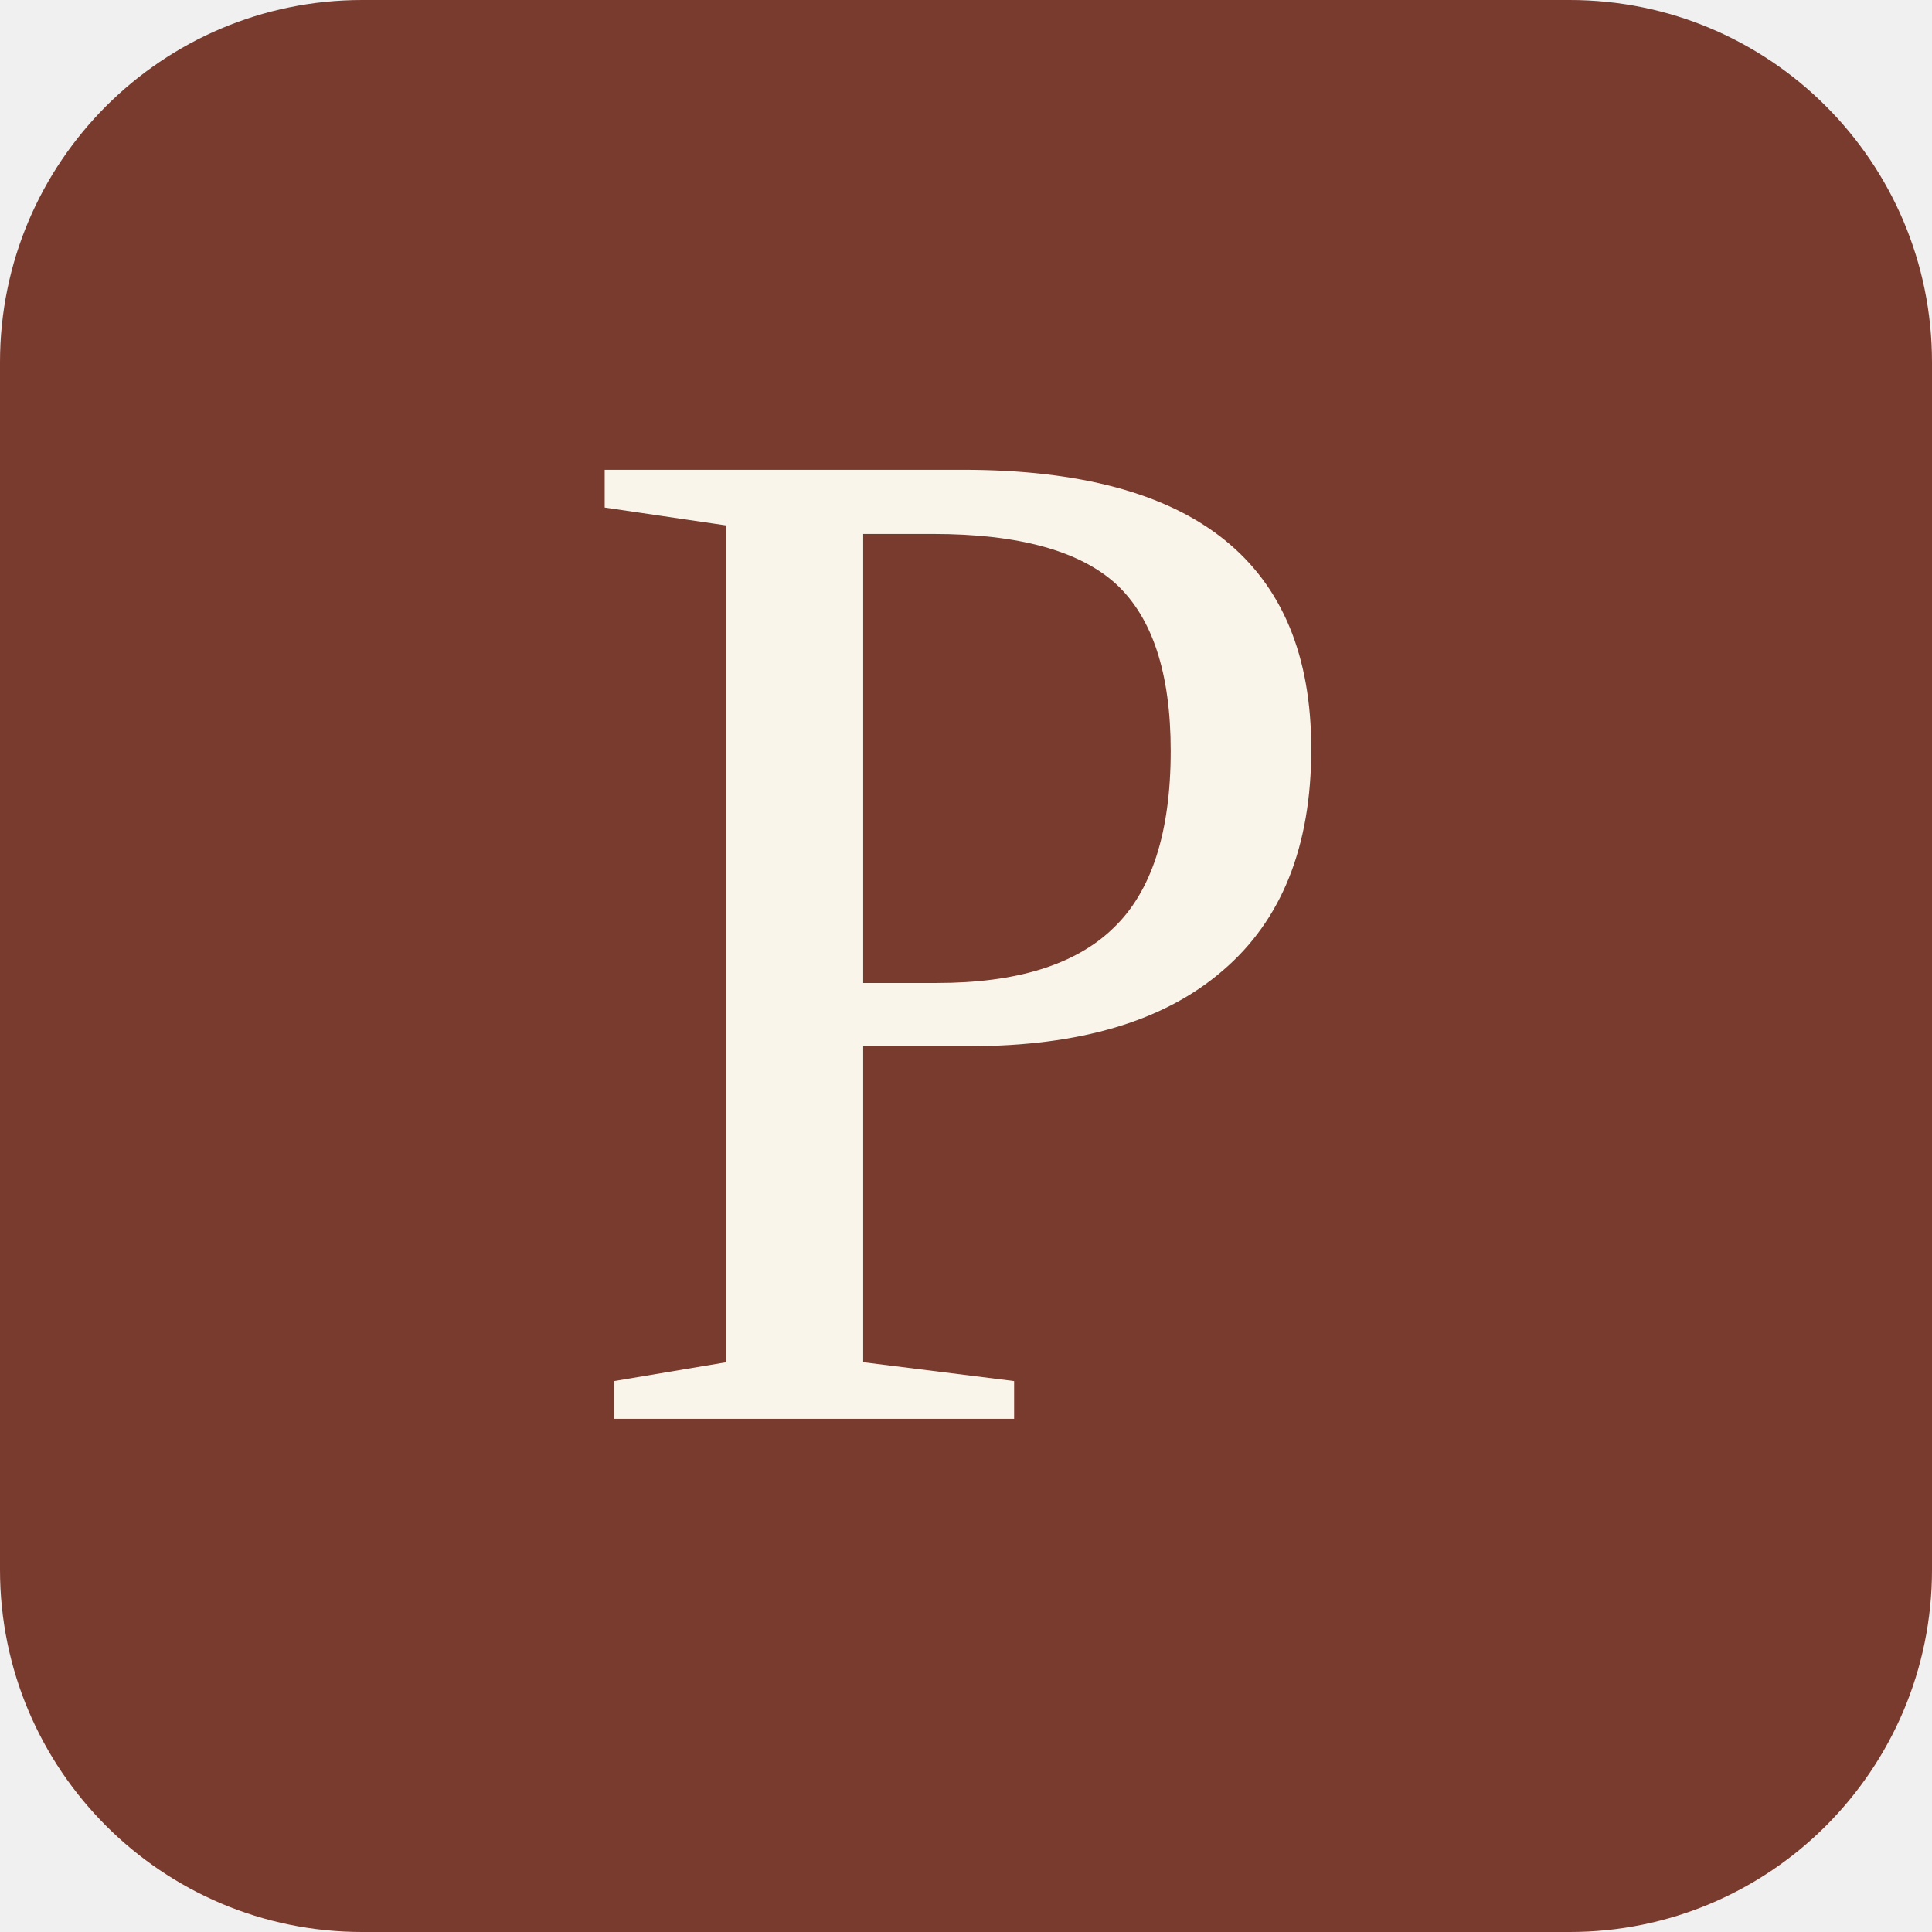
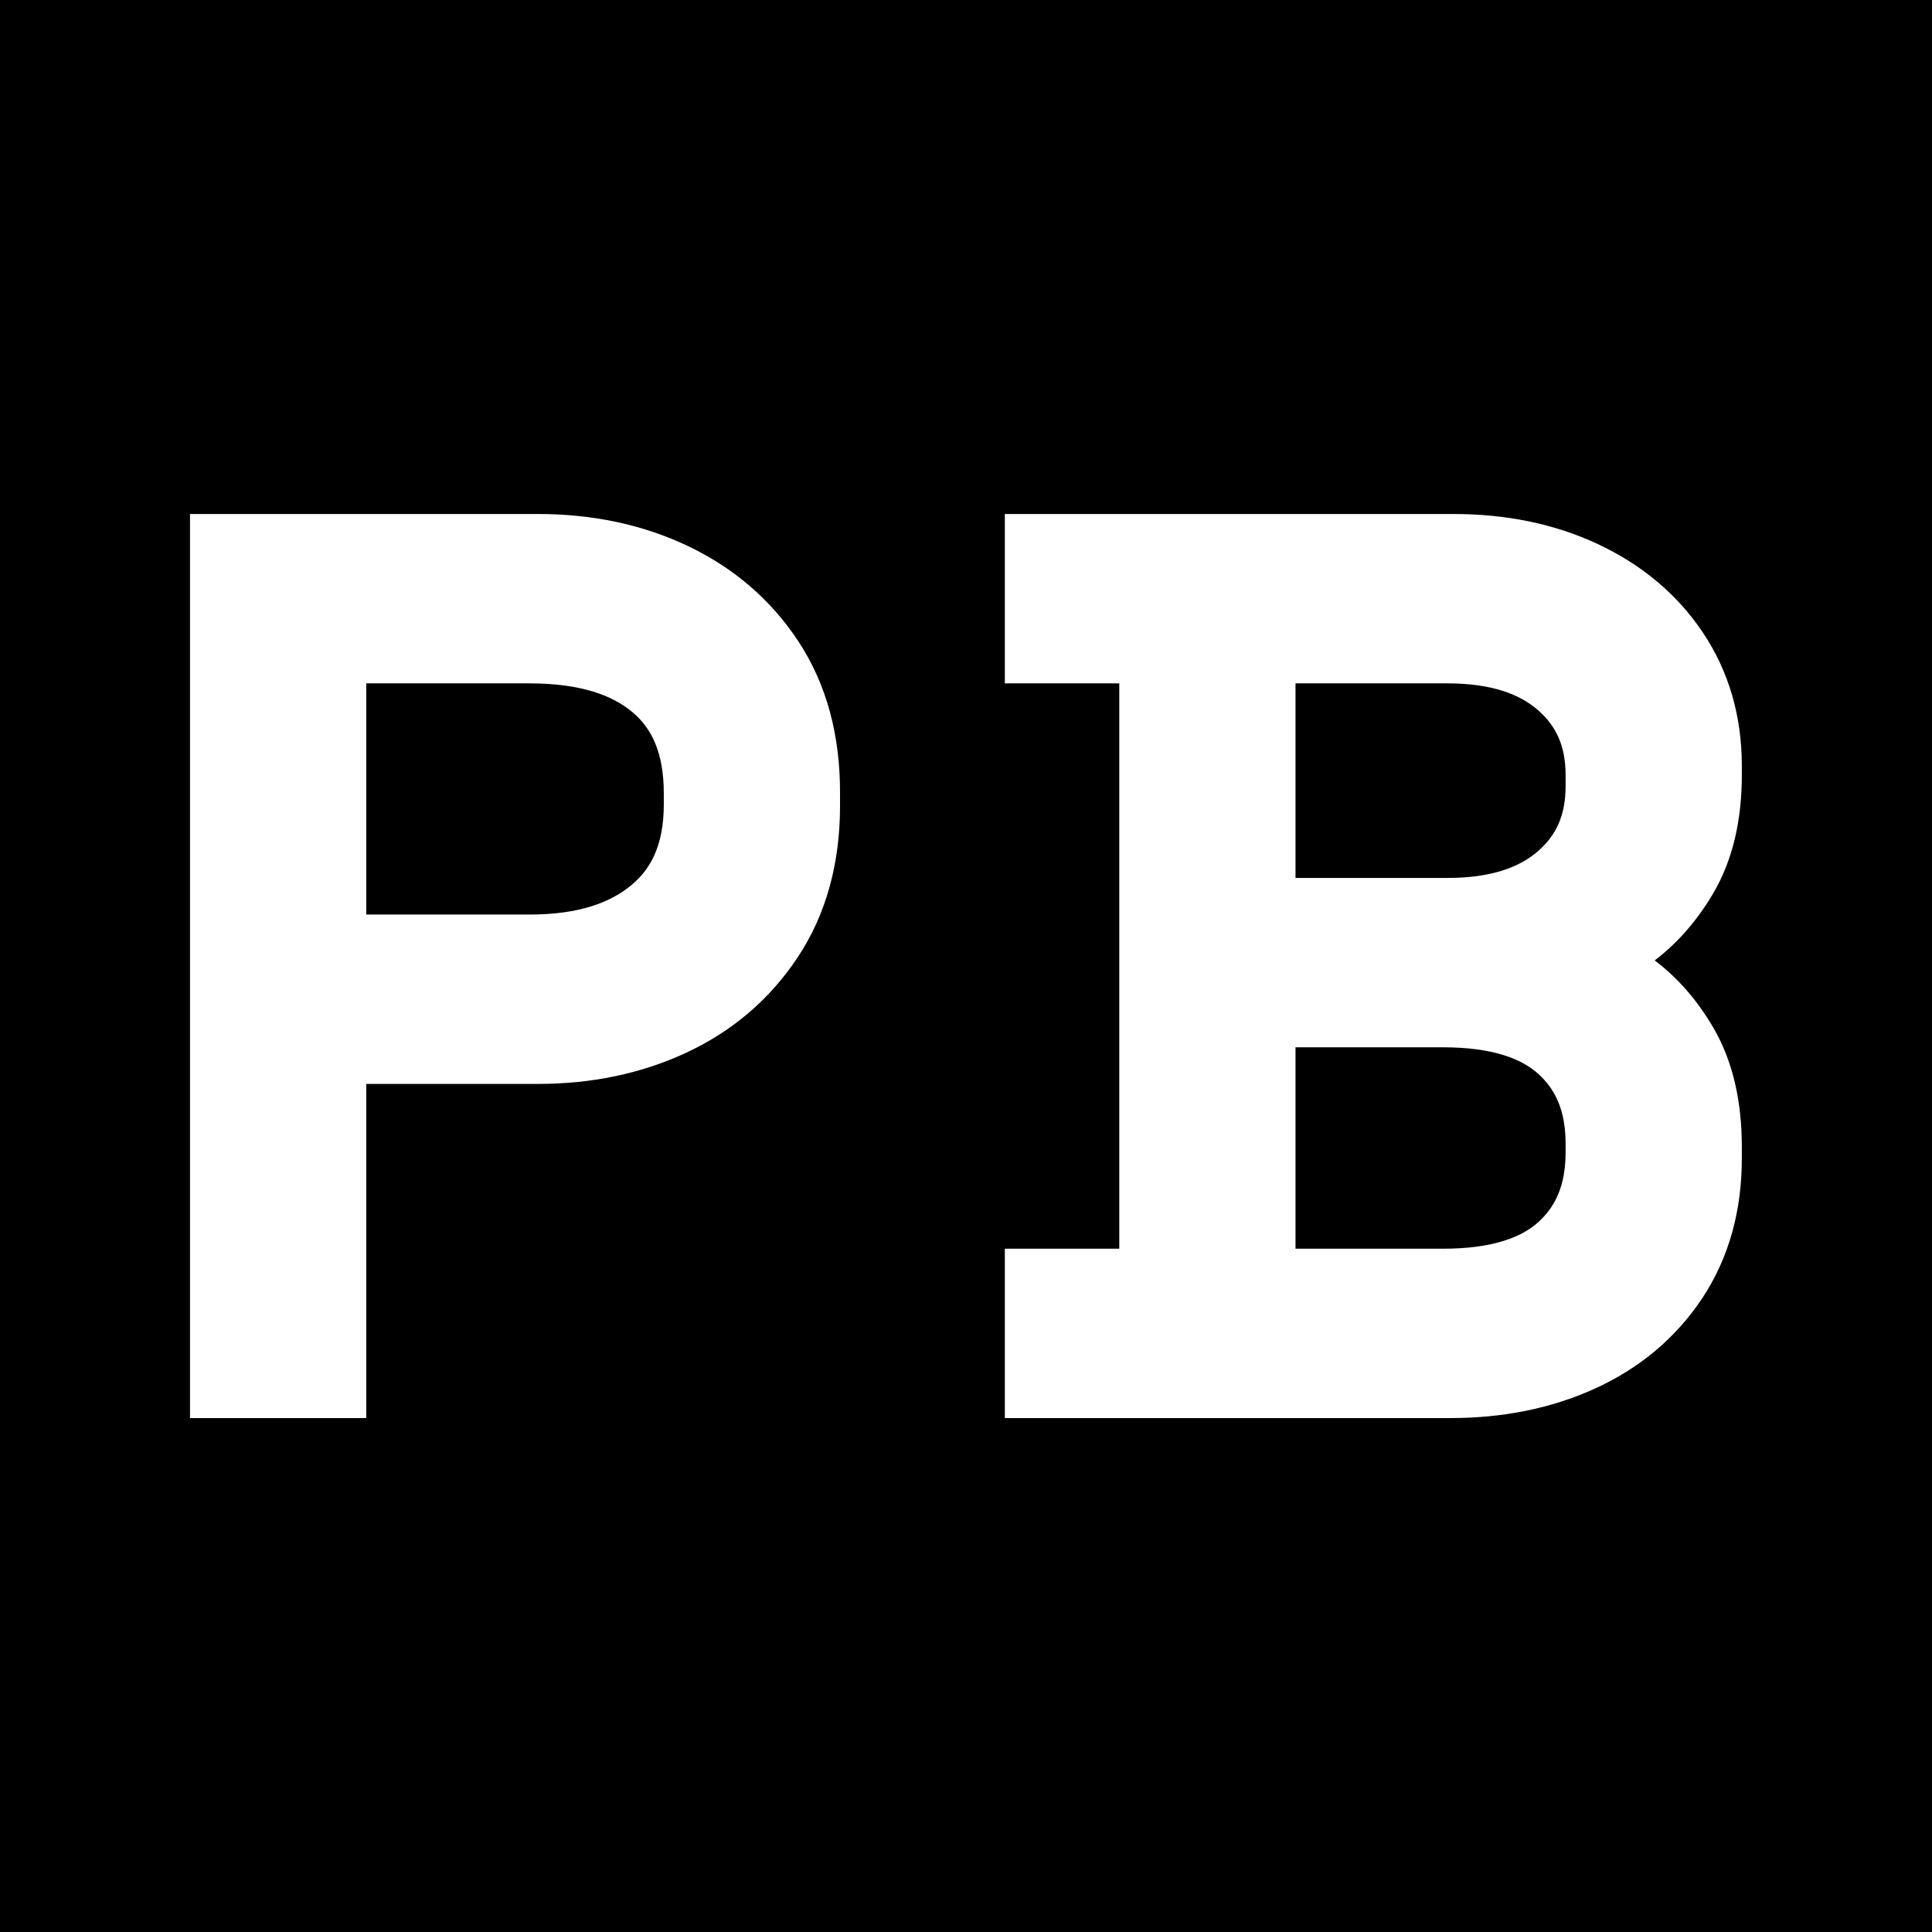
- <svg xmlns="http://www.w3.org/2000/svg" viewBox="0 0 32 32">
-   <rect width="32" height="32" rx="6" fill="#7a3b2f" />
-   <text x="16" y="23.5" text-anchor="middle" font-family="'EB Garamond', Garamond, Georgia, 'Times New Roman', serif" font-size="24" font-weight="500" fill="#faf5ea">P</text>
+ <svg xmlns="http://www.w3.org/2000/svg" viewBox="0 0 64 64">
+   <rect width="64" height="64" fill="#000000" />
+   <g transform="translate(4.74,45.27) scale(0.3791)">
+     <path d="M15 0L8.60 0L8.60-70L34.50-70Q40.70-70 45.65-67.65Q50.60-65.30 53.50-60.90Q56.40-56.50 56.40-50.20L56.40-50.20L56.40-49Q56.40-42.70 53.45-38.25Q50.50-33.80 45.55-31.50Q40.60-29.20 34.50-29.20L34.50-29.20L15-29.20L15 0ZM15-64.20L15-35L33.80-35Q41.30-35 45.65-38.70Q50-42.40 50-49.10L50-49.10L50-50.10Q50-56.90 45.75-60.55Q41.50-64.20 33.80-64.20L33.80-64.20L15-64.20ZM114.20 0L79.80 0L79.80-5.80L89.80-5.80L89.80-64.20L79.80-64.20L79.80-70L114.50-70Q120.50-70 125.20-67.80Q129.90-65.60 132.55-61.65Q135.20-57.70 135.20-52.50L135.20-52.50L135.20-51.70Q135.20-46.80 133.30-43.60Q131.40-40.40 128.70-38.60Q126-36.80 123.40-36L123.40-36L123.40-34.80Q126-34.20 128.75-32.35Q131.50-30.50 133.35-27.30Q135.20-24.10 135.20-19.20L135.20-19.20L135.20-18.20Q135.20-12.50 132.45-8.40Q129.70-4.30 124.95-2.15Q120.20 0 114.20 0L114.20 0ZM96.20-32.40L96.20-5.80L113.60-5.80Q121.10-5.80 124.95-9.30Q128.80-12.80 128.80-18.70L128.80-18.70L128.80-19.50Q128.80-25.40 124.95-28.90Q121.10-32.40 113.60-32.40L113.60-32.40L96.20-32.40ZM96.20-64.20L96.20-38.20L114-38.20Q120.90-38.20 124.85-41.65Q128.80-45.10 128.80-50.70L128.80-50.70L128.80-51.70Q128.80-57.30 124.85-60.75Q120.90-64.20 114-64.20L114-64.20L96.20-64.20Z" fill="#ffffff" stroke="#ffffff" stroke-width="9" />
+   </g>
</svg>
